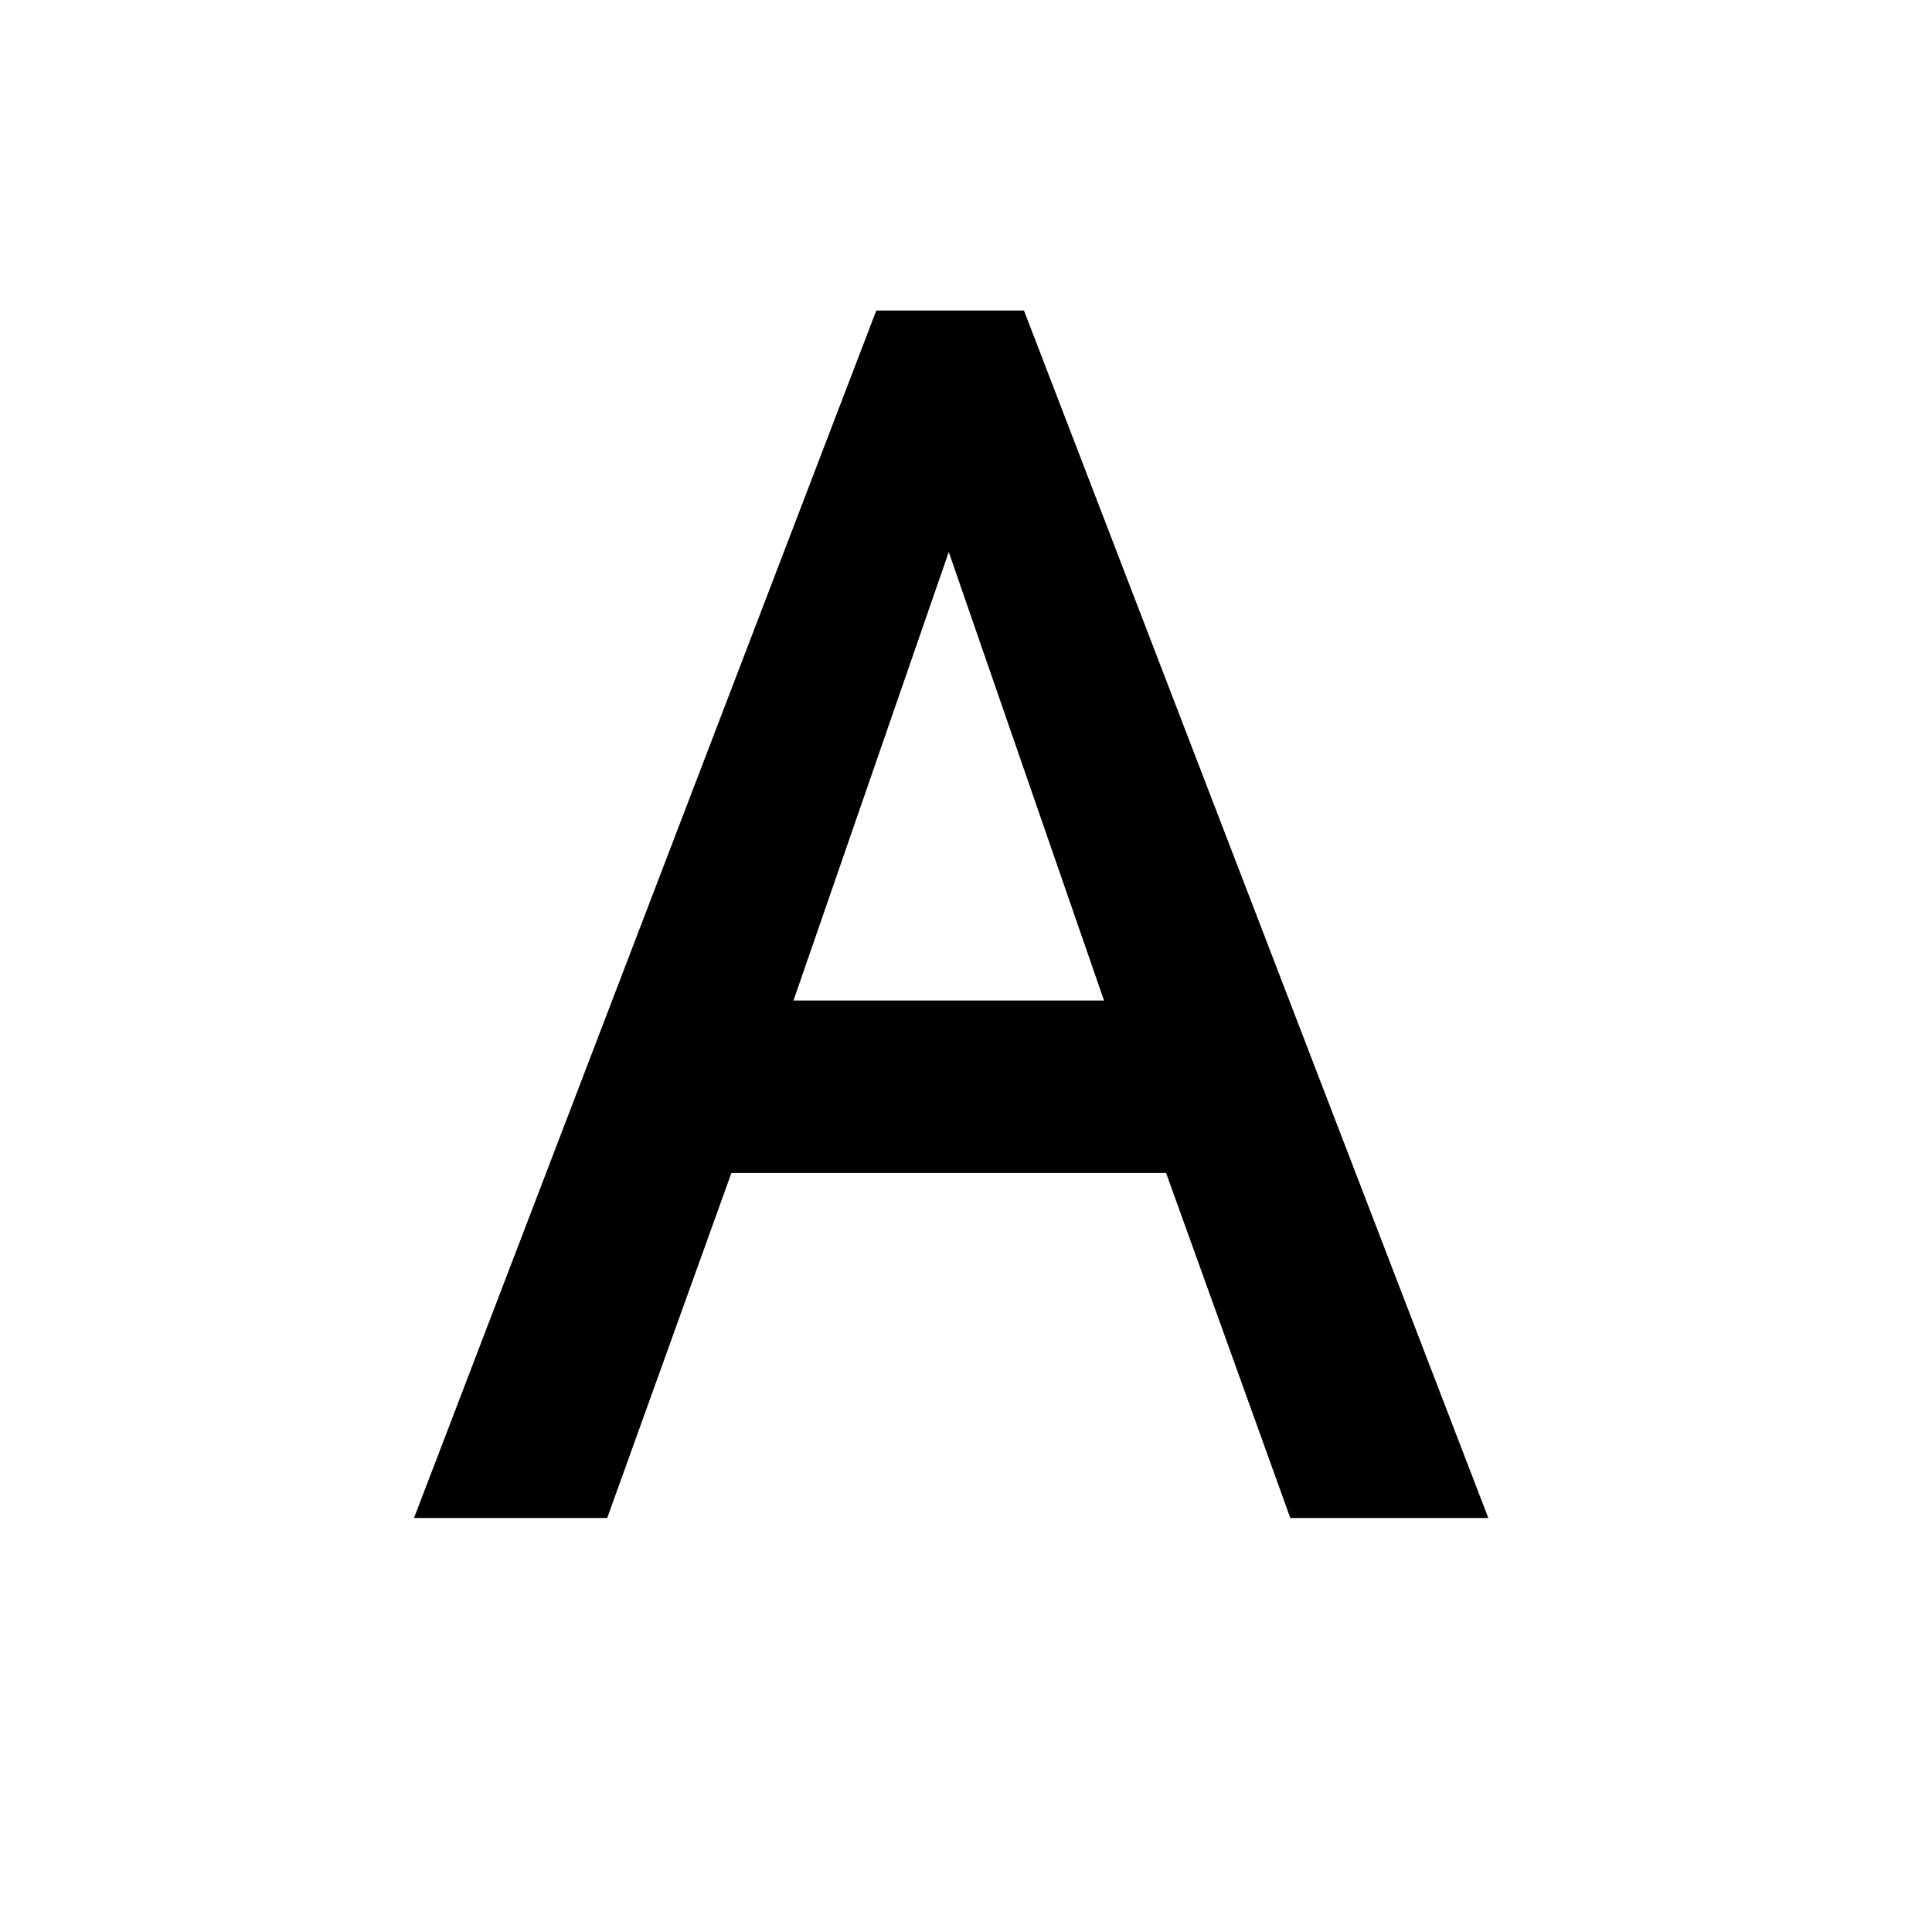
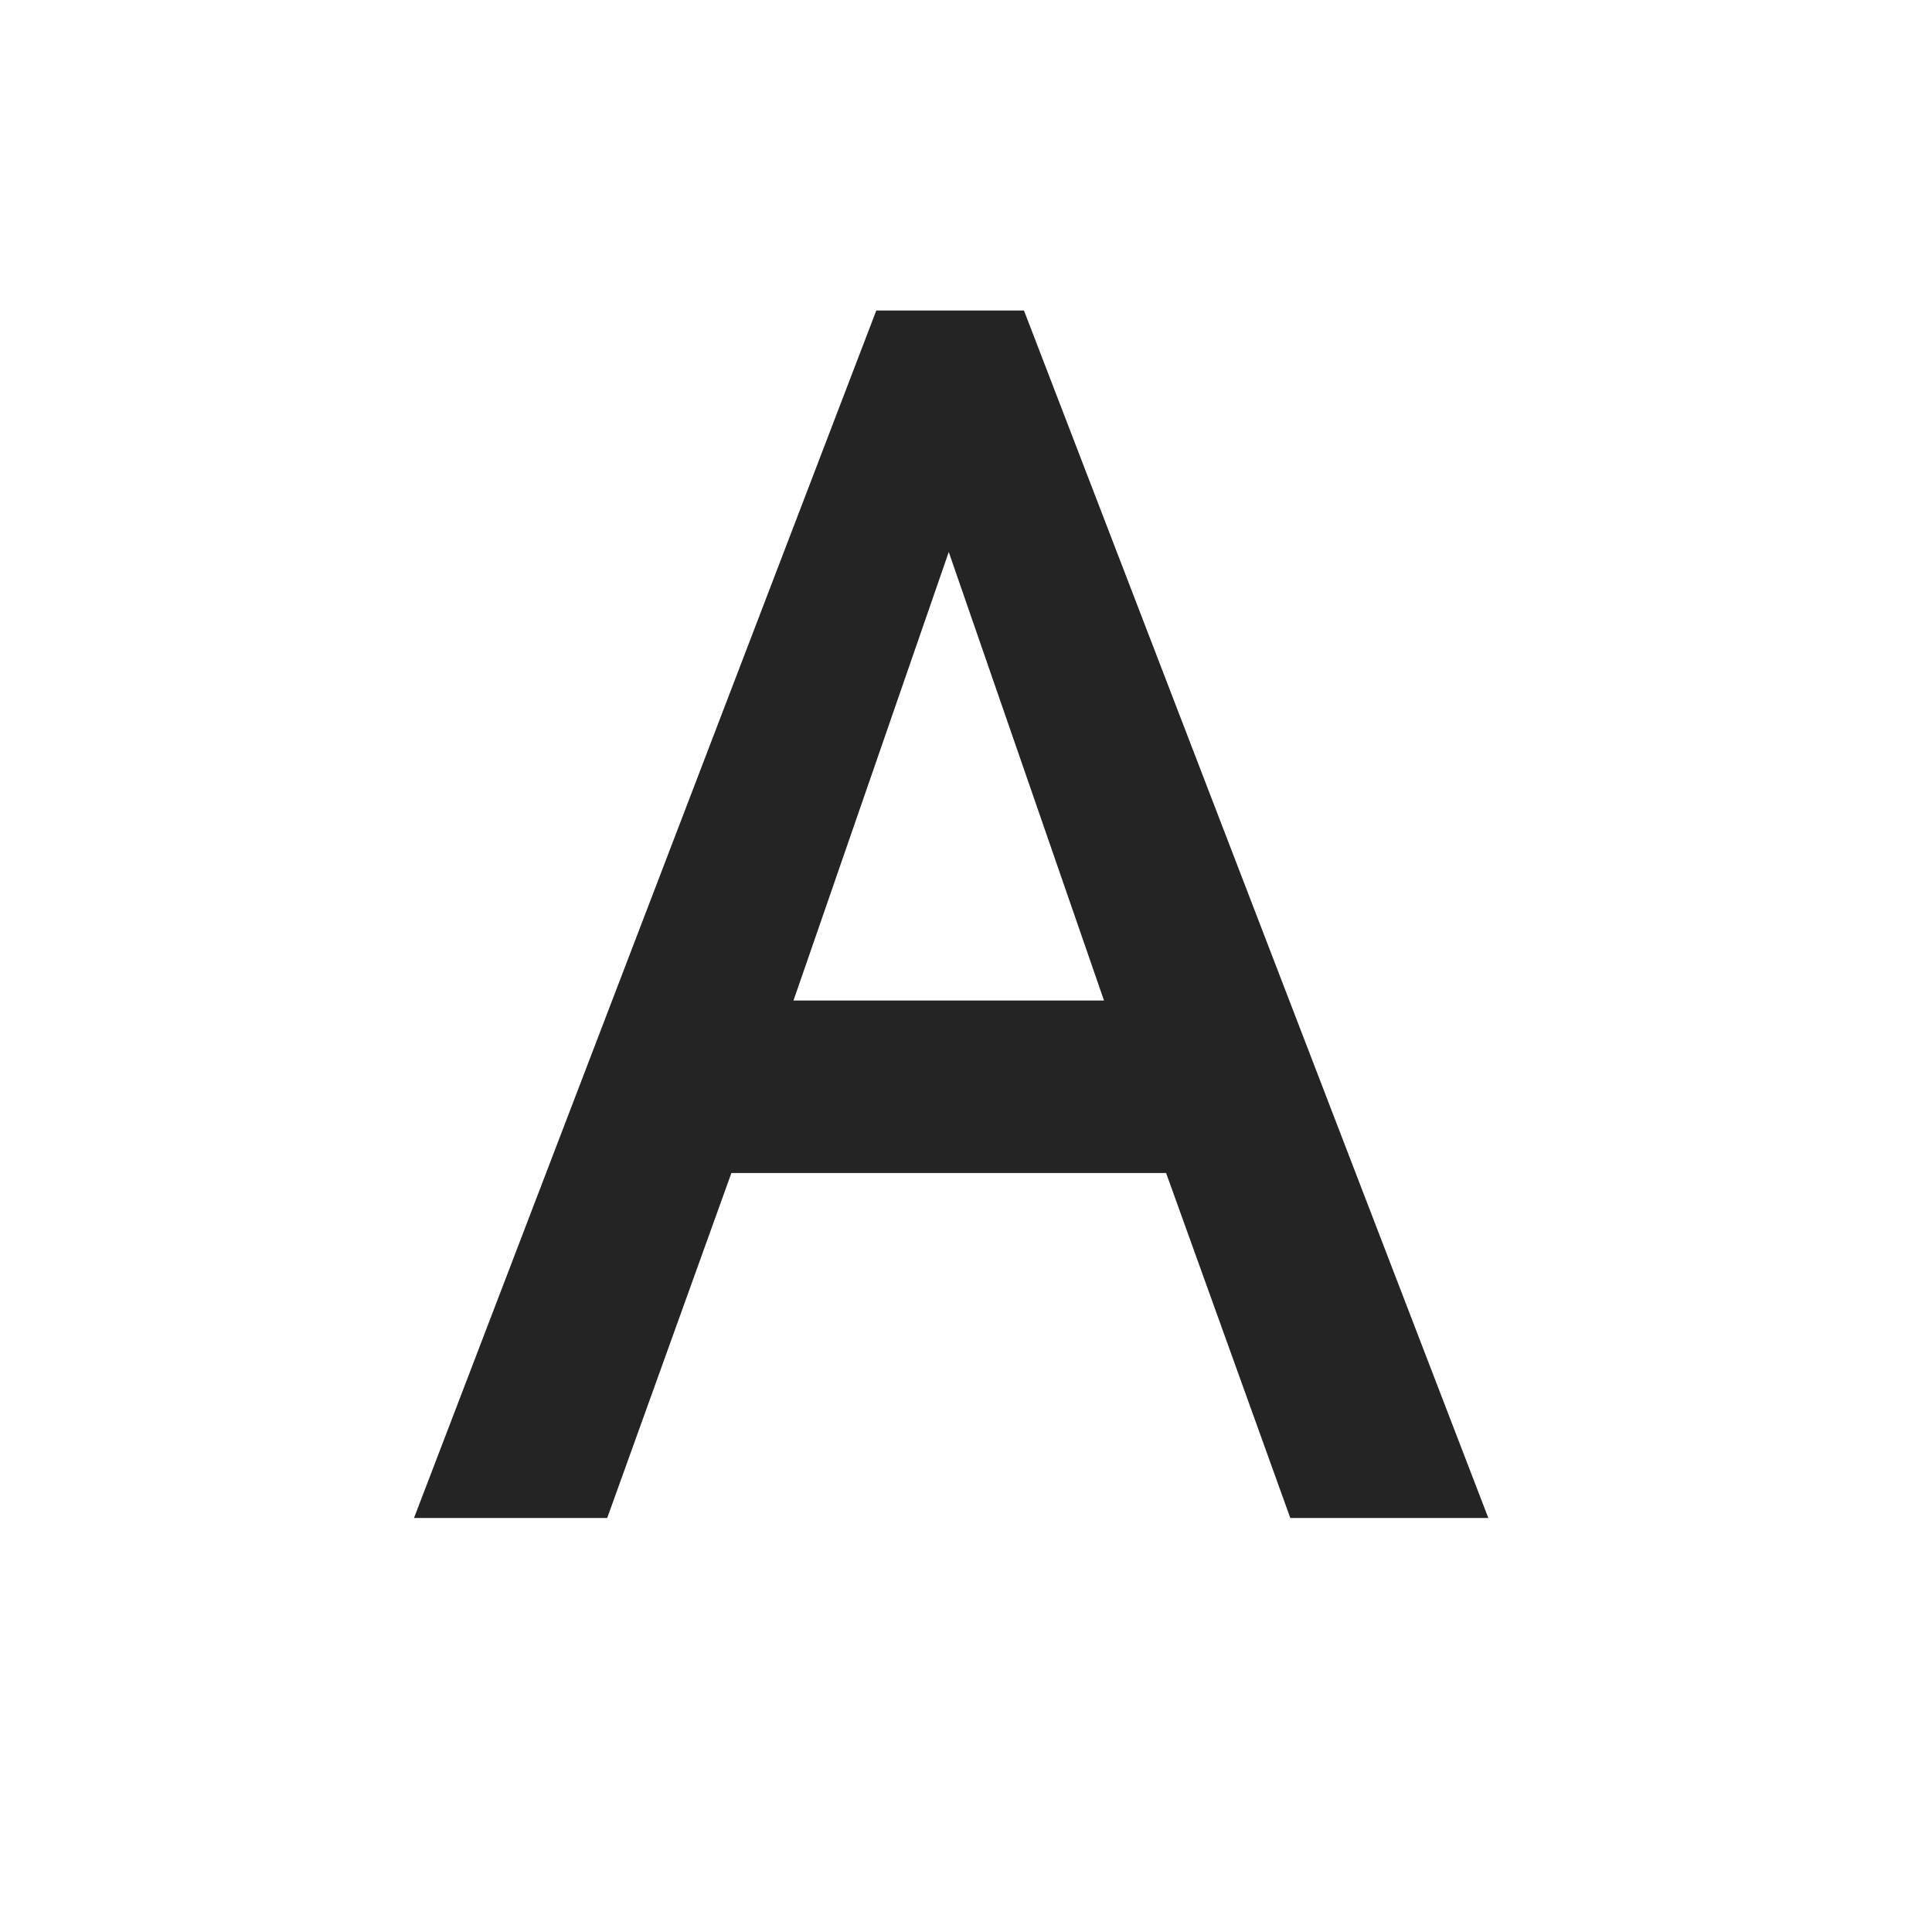
<svg xmlns="http://www.w3.org/2000/svg" width="28" height="28" viewBox="0 0 28 28" fill="none">
+   <style>
+ svg { color: #242424; }
+ @media (prefers-color-scheme: dark) {
+ 	svg { color: #ffffff; }
+ }
+ </style>
  <path fill-rule="evenodd" clip-rule="evenodd" d="M6 22L12.7 4.5H14.84L21.57 22H18.7L16.9 17H10.6L8.8 22H6ZM13.75 8L11.5 14.5H16L13.75 8Z" fill="currentColor" />
</svg>
